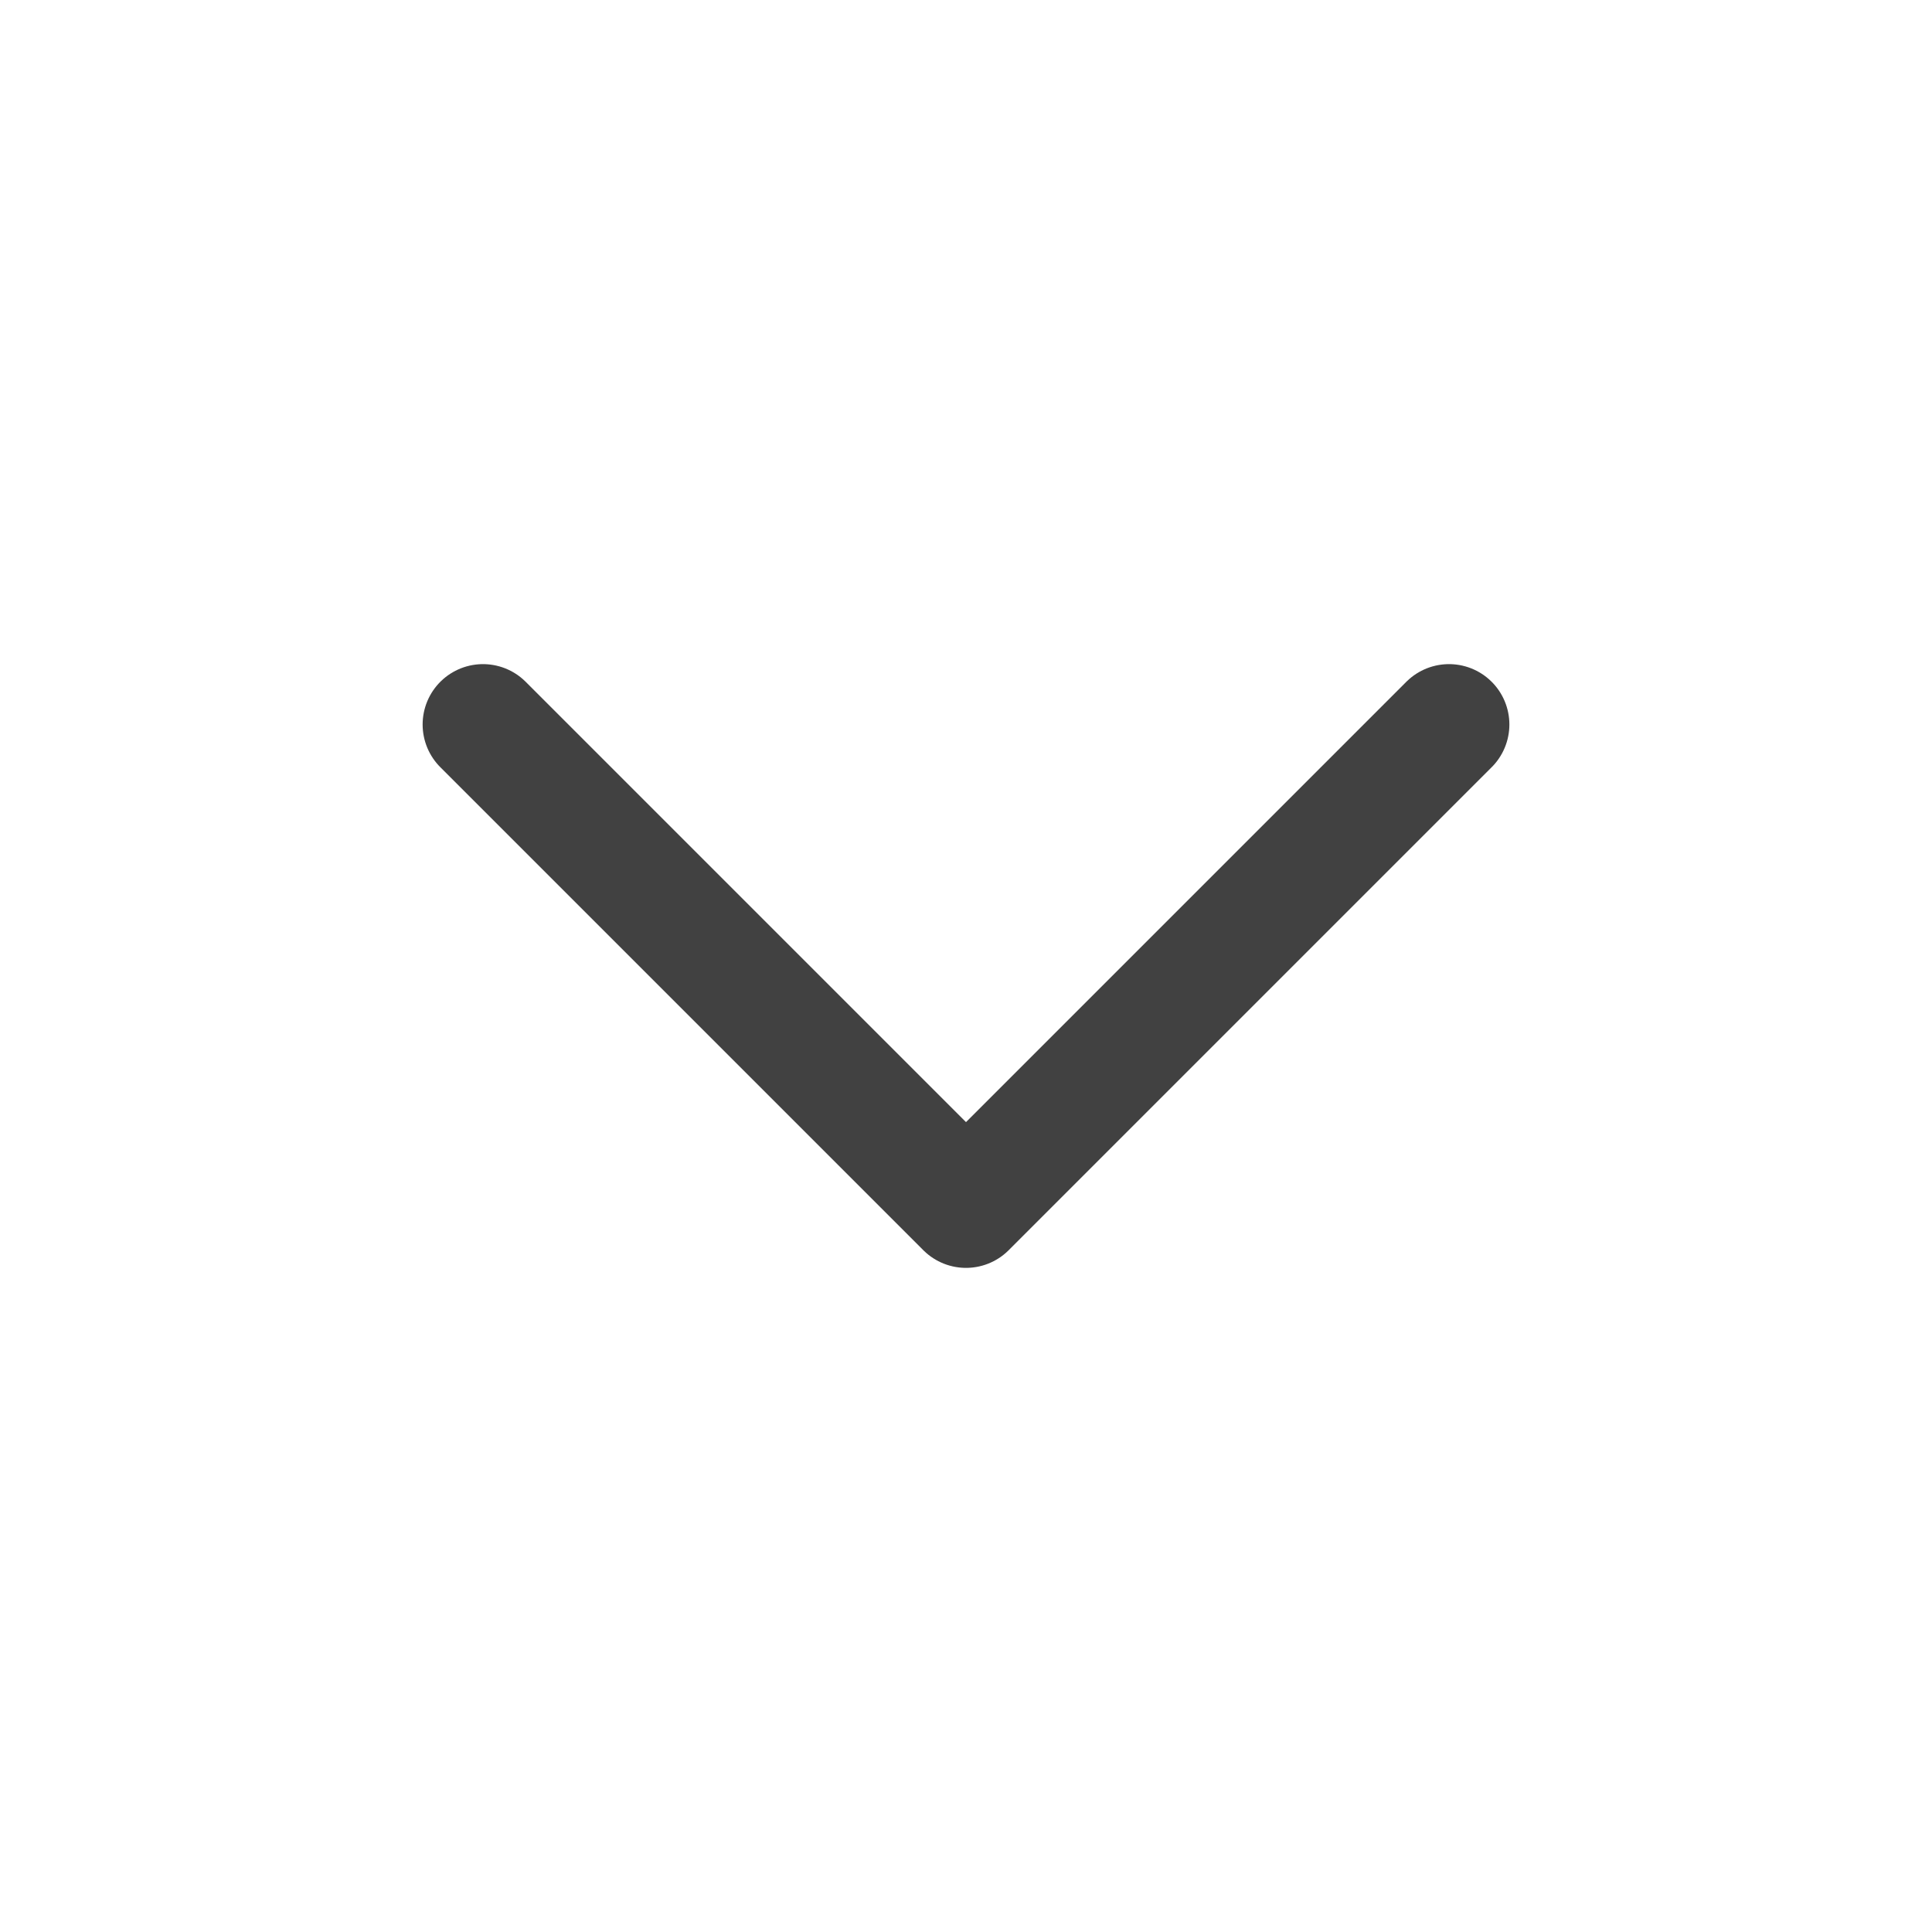
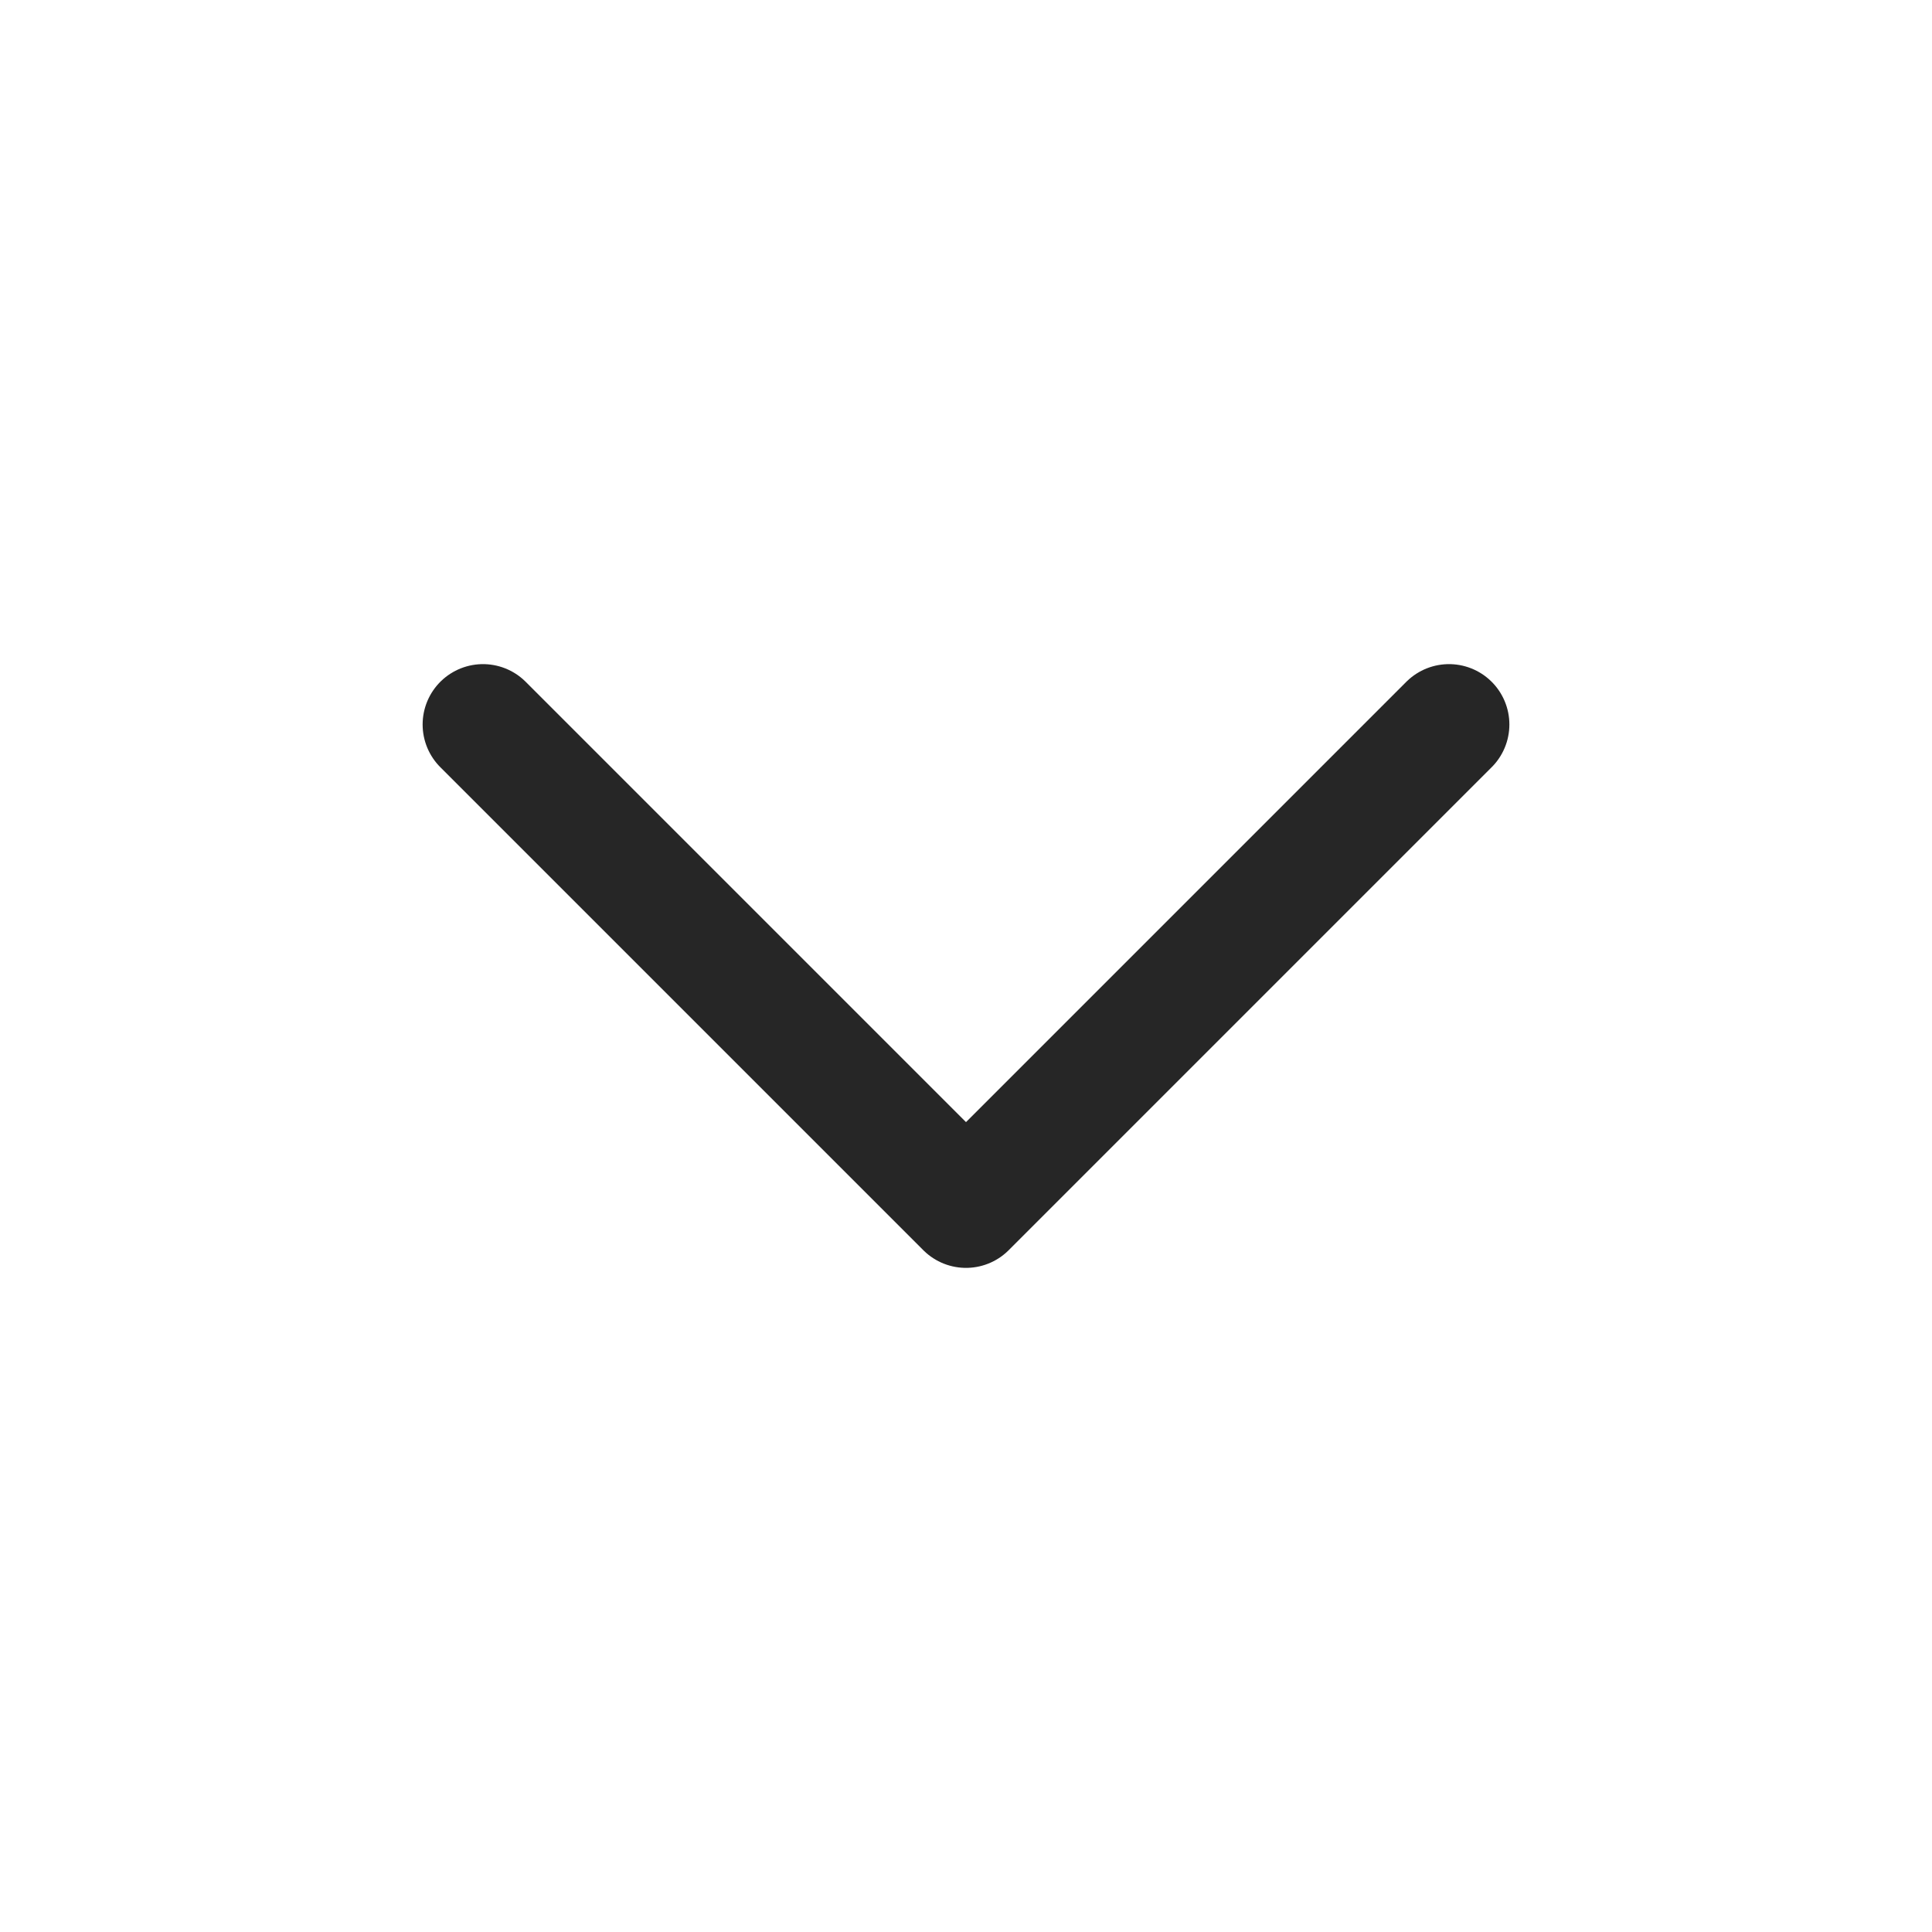
- <svg xmlns="http://www.w3.org/2000/svg" width="24" height="24" viewBox="0 0 24 24" fill="none">
-   <path d="M6 9L12 15L18 9" stroke="#414141" stroke-width="1.5" stroke-linecap="round" stroke-linejoin="round" />
+ <svg xmlns="http://www.w3.org/2000/svg" width="16" height="16" viewBox="0 0 16 16" fill="none">
+   <path d="M4 6L8 10L12 6" stroke="#262626" stroke-width="1" stroke-linecap="round" stroke-linejoin="round" />
</svg>
